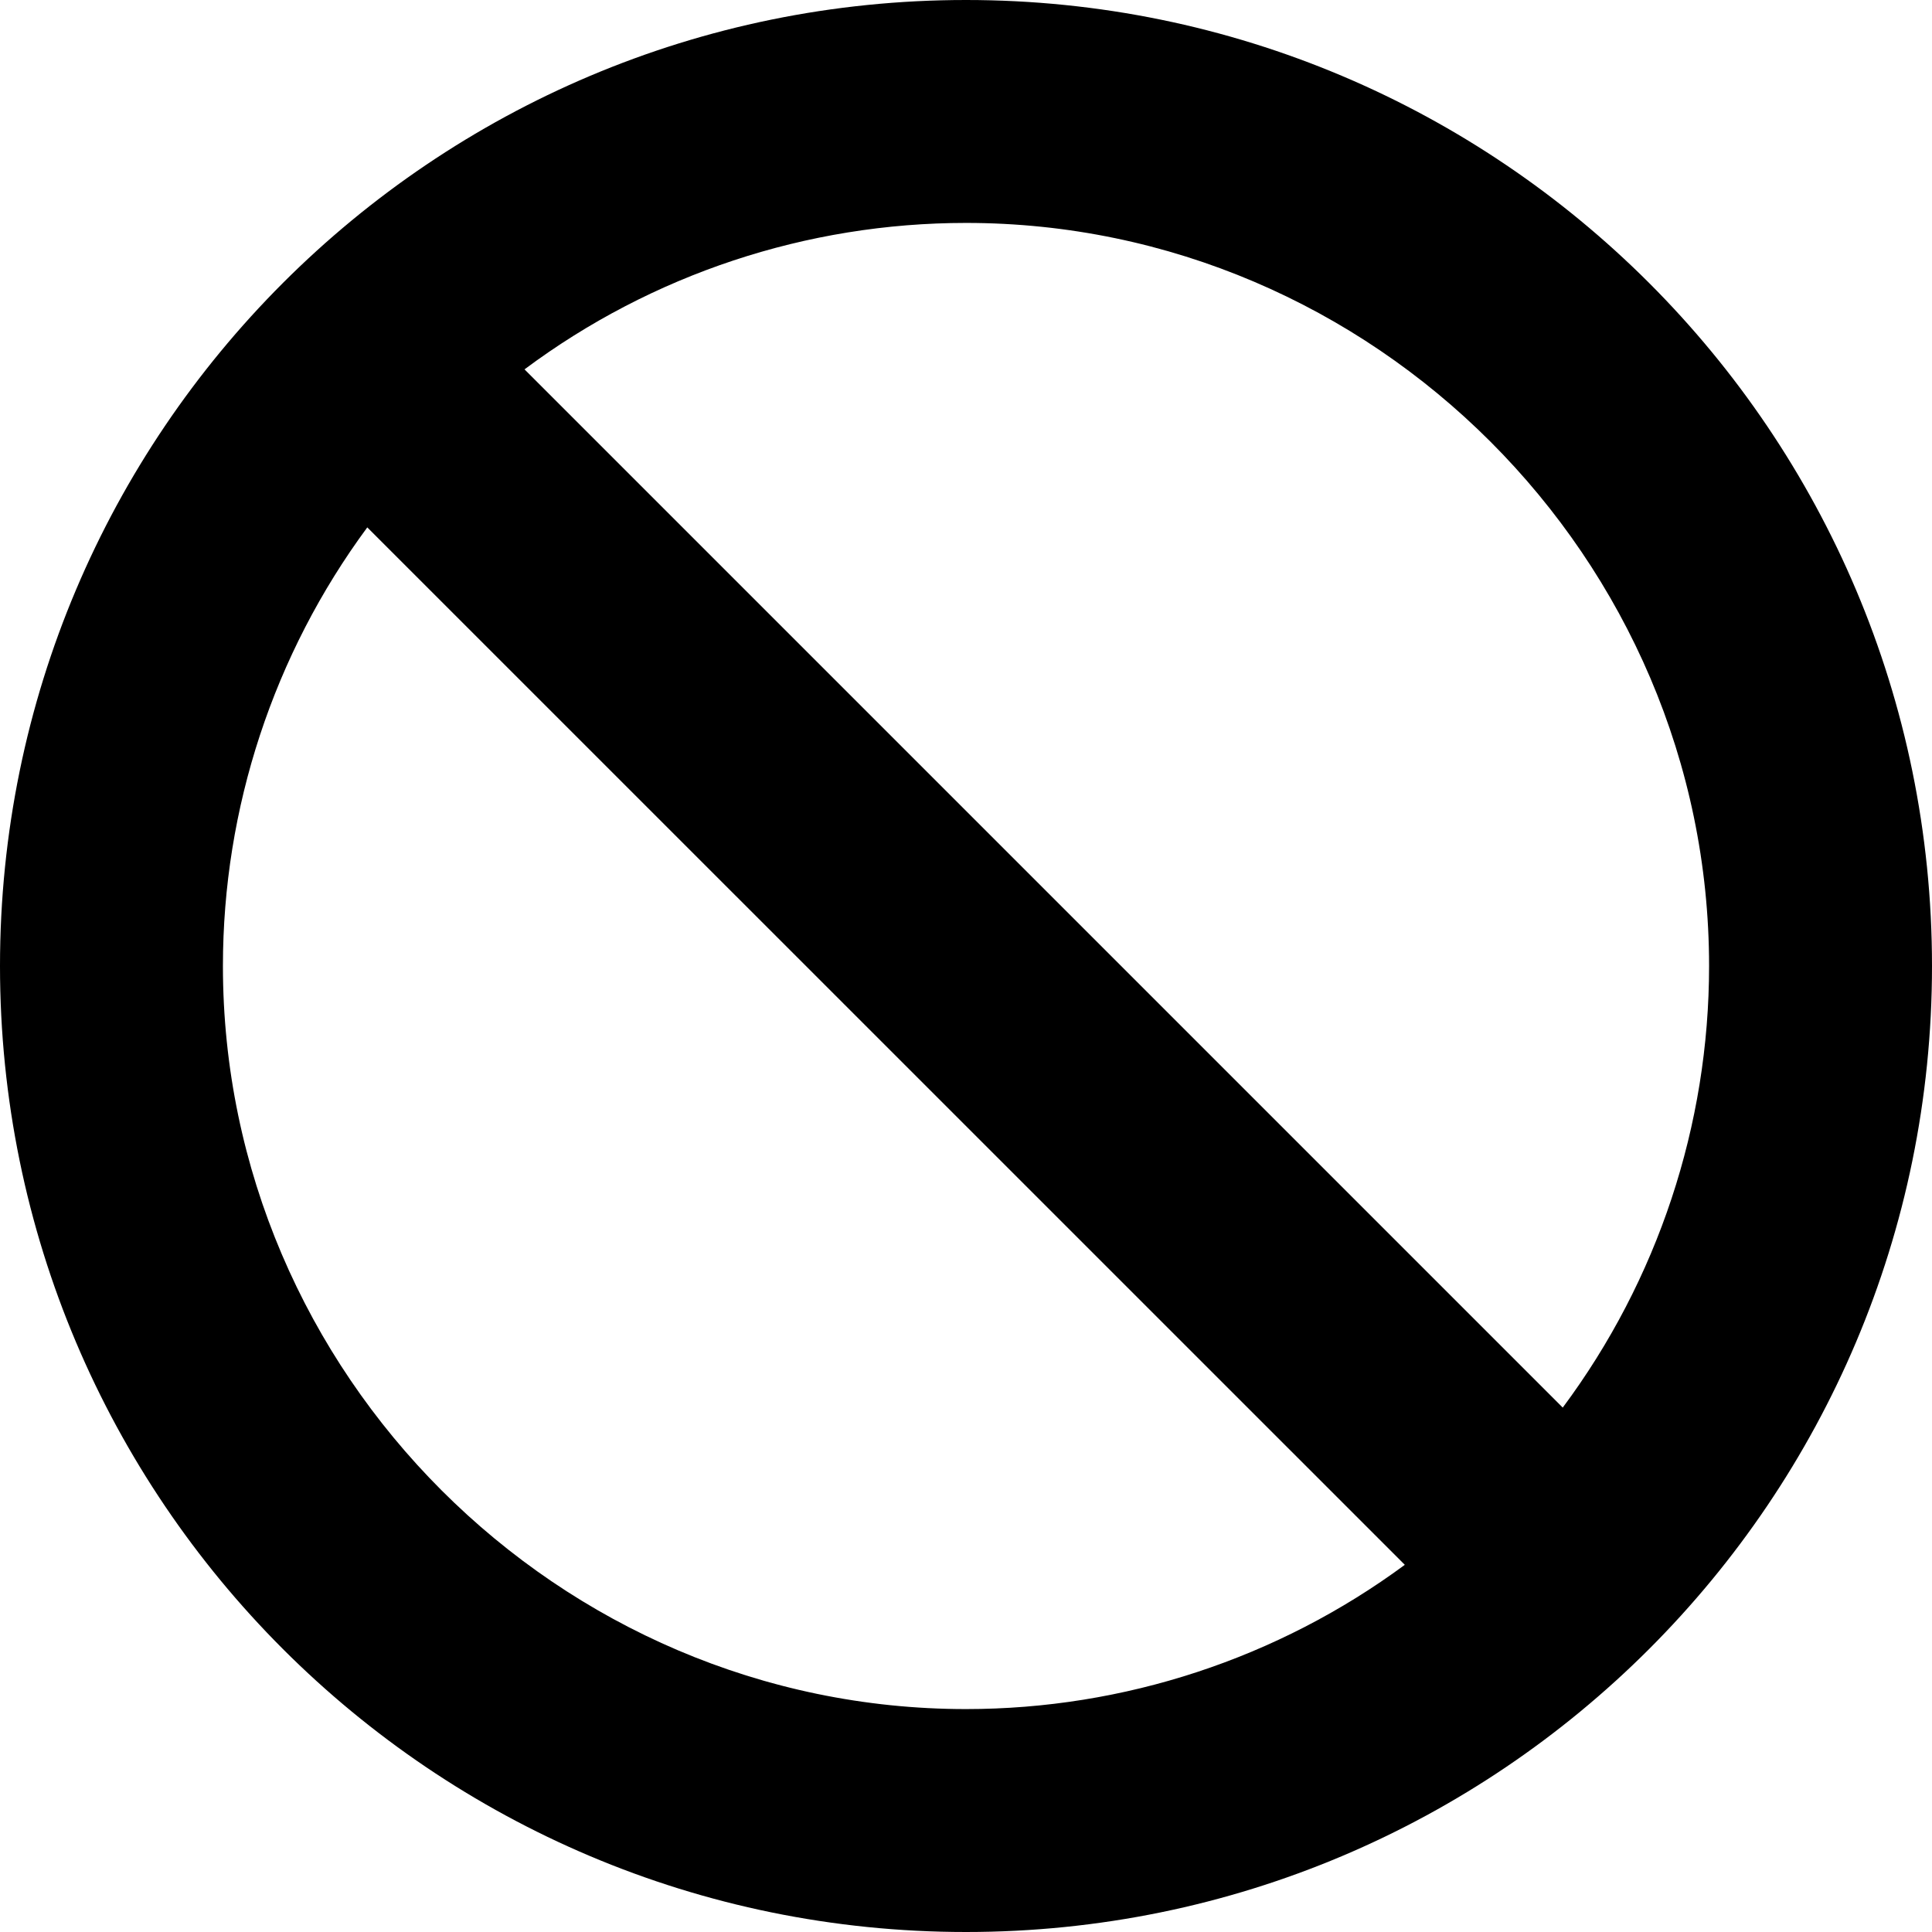
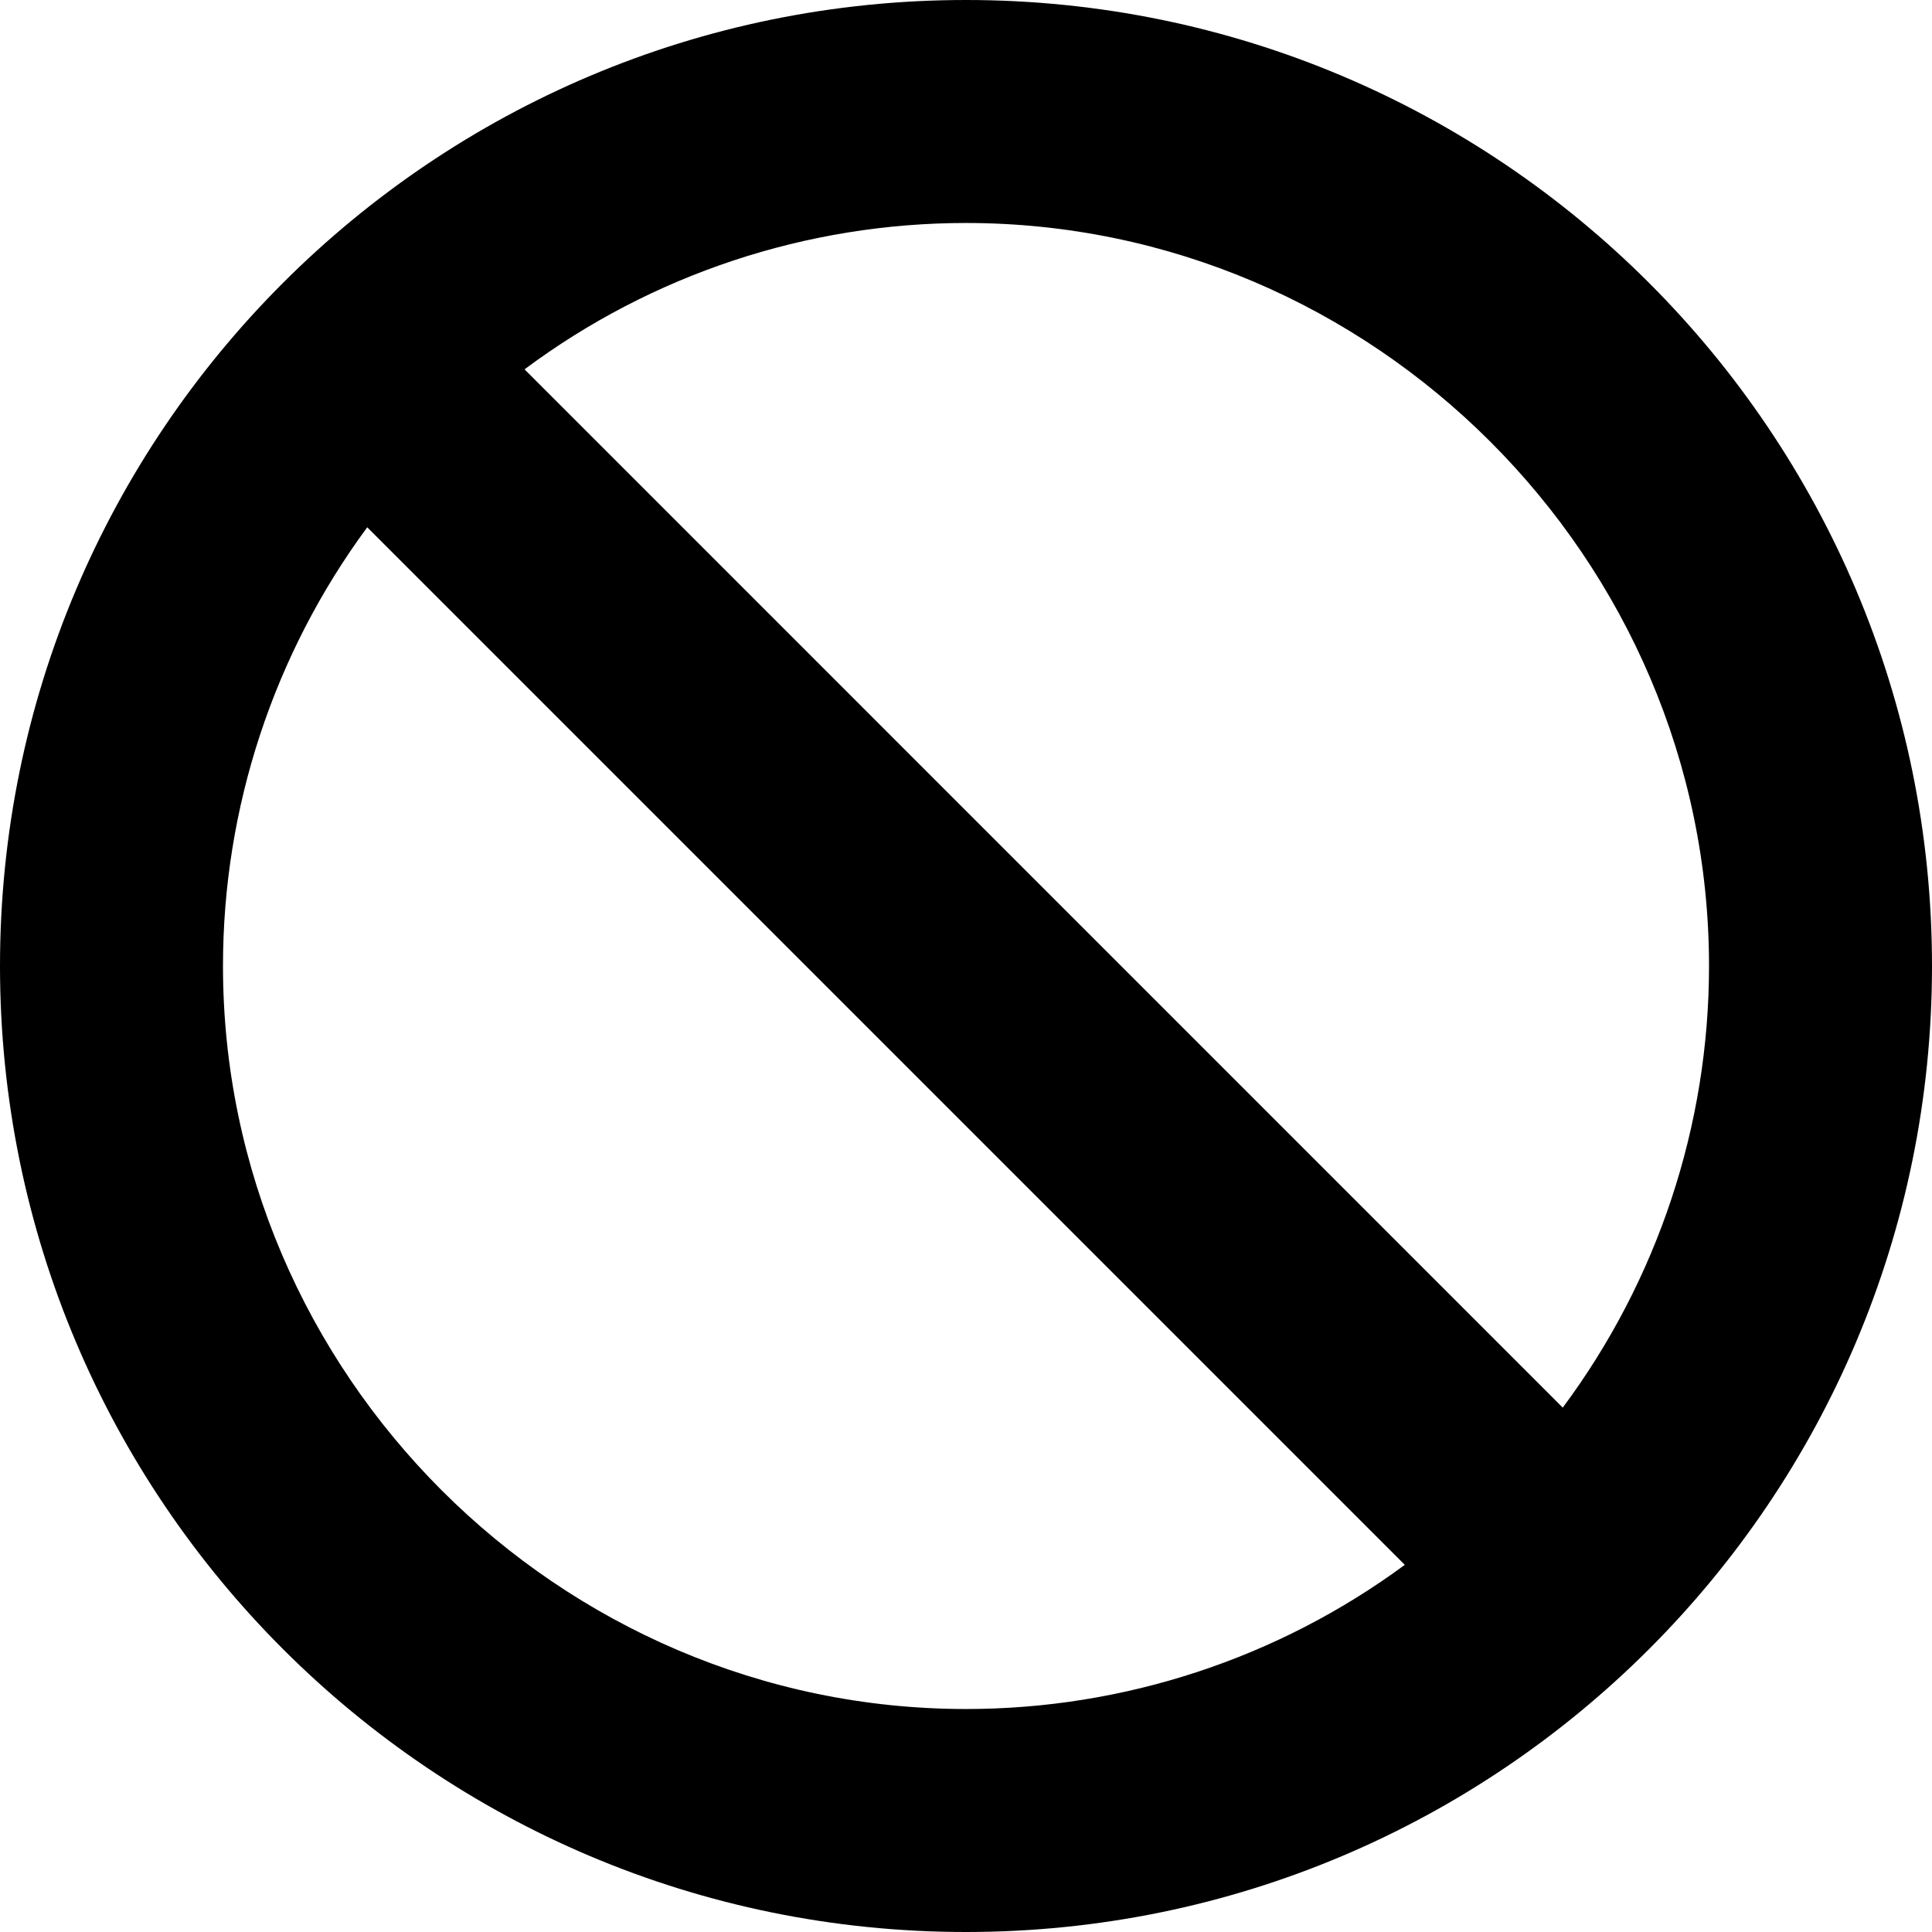
- <svg xmlns="http://www.w3.org/2000/svg" width="100%" height="100%" viewBox="0 0 24 24" version="1.1" xml:space="preserve" style="fill-rule:evenodd;clip-rule:evenodd;stroke-linejoin:round;stroke-miterlimit:2;">
-   <g transform="matrix(1.23077,0,0,1.23077,-2.76923,-2.76923)">
-     <path d="M12,21.75C6.616,21.75 2.25,17.385 2.25,12C2.25,6.615 6.616,2.25 12,2.25C17.385,2.25 21.75,6.615 21.75,12C21.75,17.385 17.385,21.75 12,21.75ZM12,19.5C13.594,19.5 15.146,18.99 16.429,18.044L5.957,7.573C5.011,8.855 4.5,10.407 4.5,12C4.5,16.114 7.886,19.5 12,19.5ZM12,4.5C10.394,4.5 8.831,5.018 7.544,5.978L18.023,16.457C18.982,15.169 19.5,13.606 19.5,12C19.5,7.886 16.114,4.5 12,4.5Z" style="fill-rule:nonzero;" />
-   </g>
+ <svg xmlns="http://www.w3.org/2000/svg" viewBox="0 0 24 24" fill-rule="evenodd" clip-rule="evenodd" stroke-linejoin="round" stroke-miterlimit="2">
+   <path d="M12 24C5.374 24 0 18.628 0 12S5.374 0 12 0c6.628 0 12 5.372 12 12s-5.372 12-12 12zm0-2.77a9.185 9.185 0 005.451-1.791L4.562 6.55A9.179 9.179 0 002.77 12c0 5.063 4.168 9.23 9.231 9.23zm0-18.46c-1.977 0-3.9.637-5.484 1.818l12.897 12.898A9.185 9.185 0 0021.23 12c0-5.063-4.168-9.23-9.231-9.23z" fill-rule="nonzero" />
</svg>
